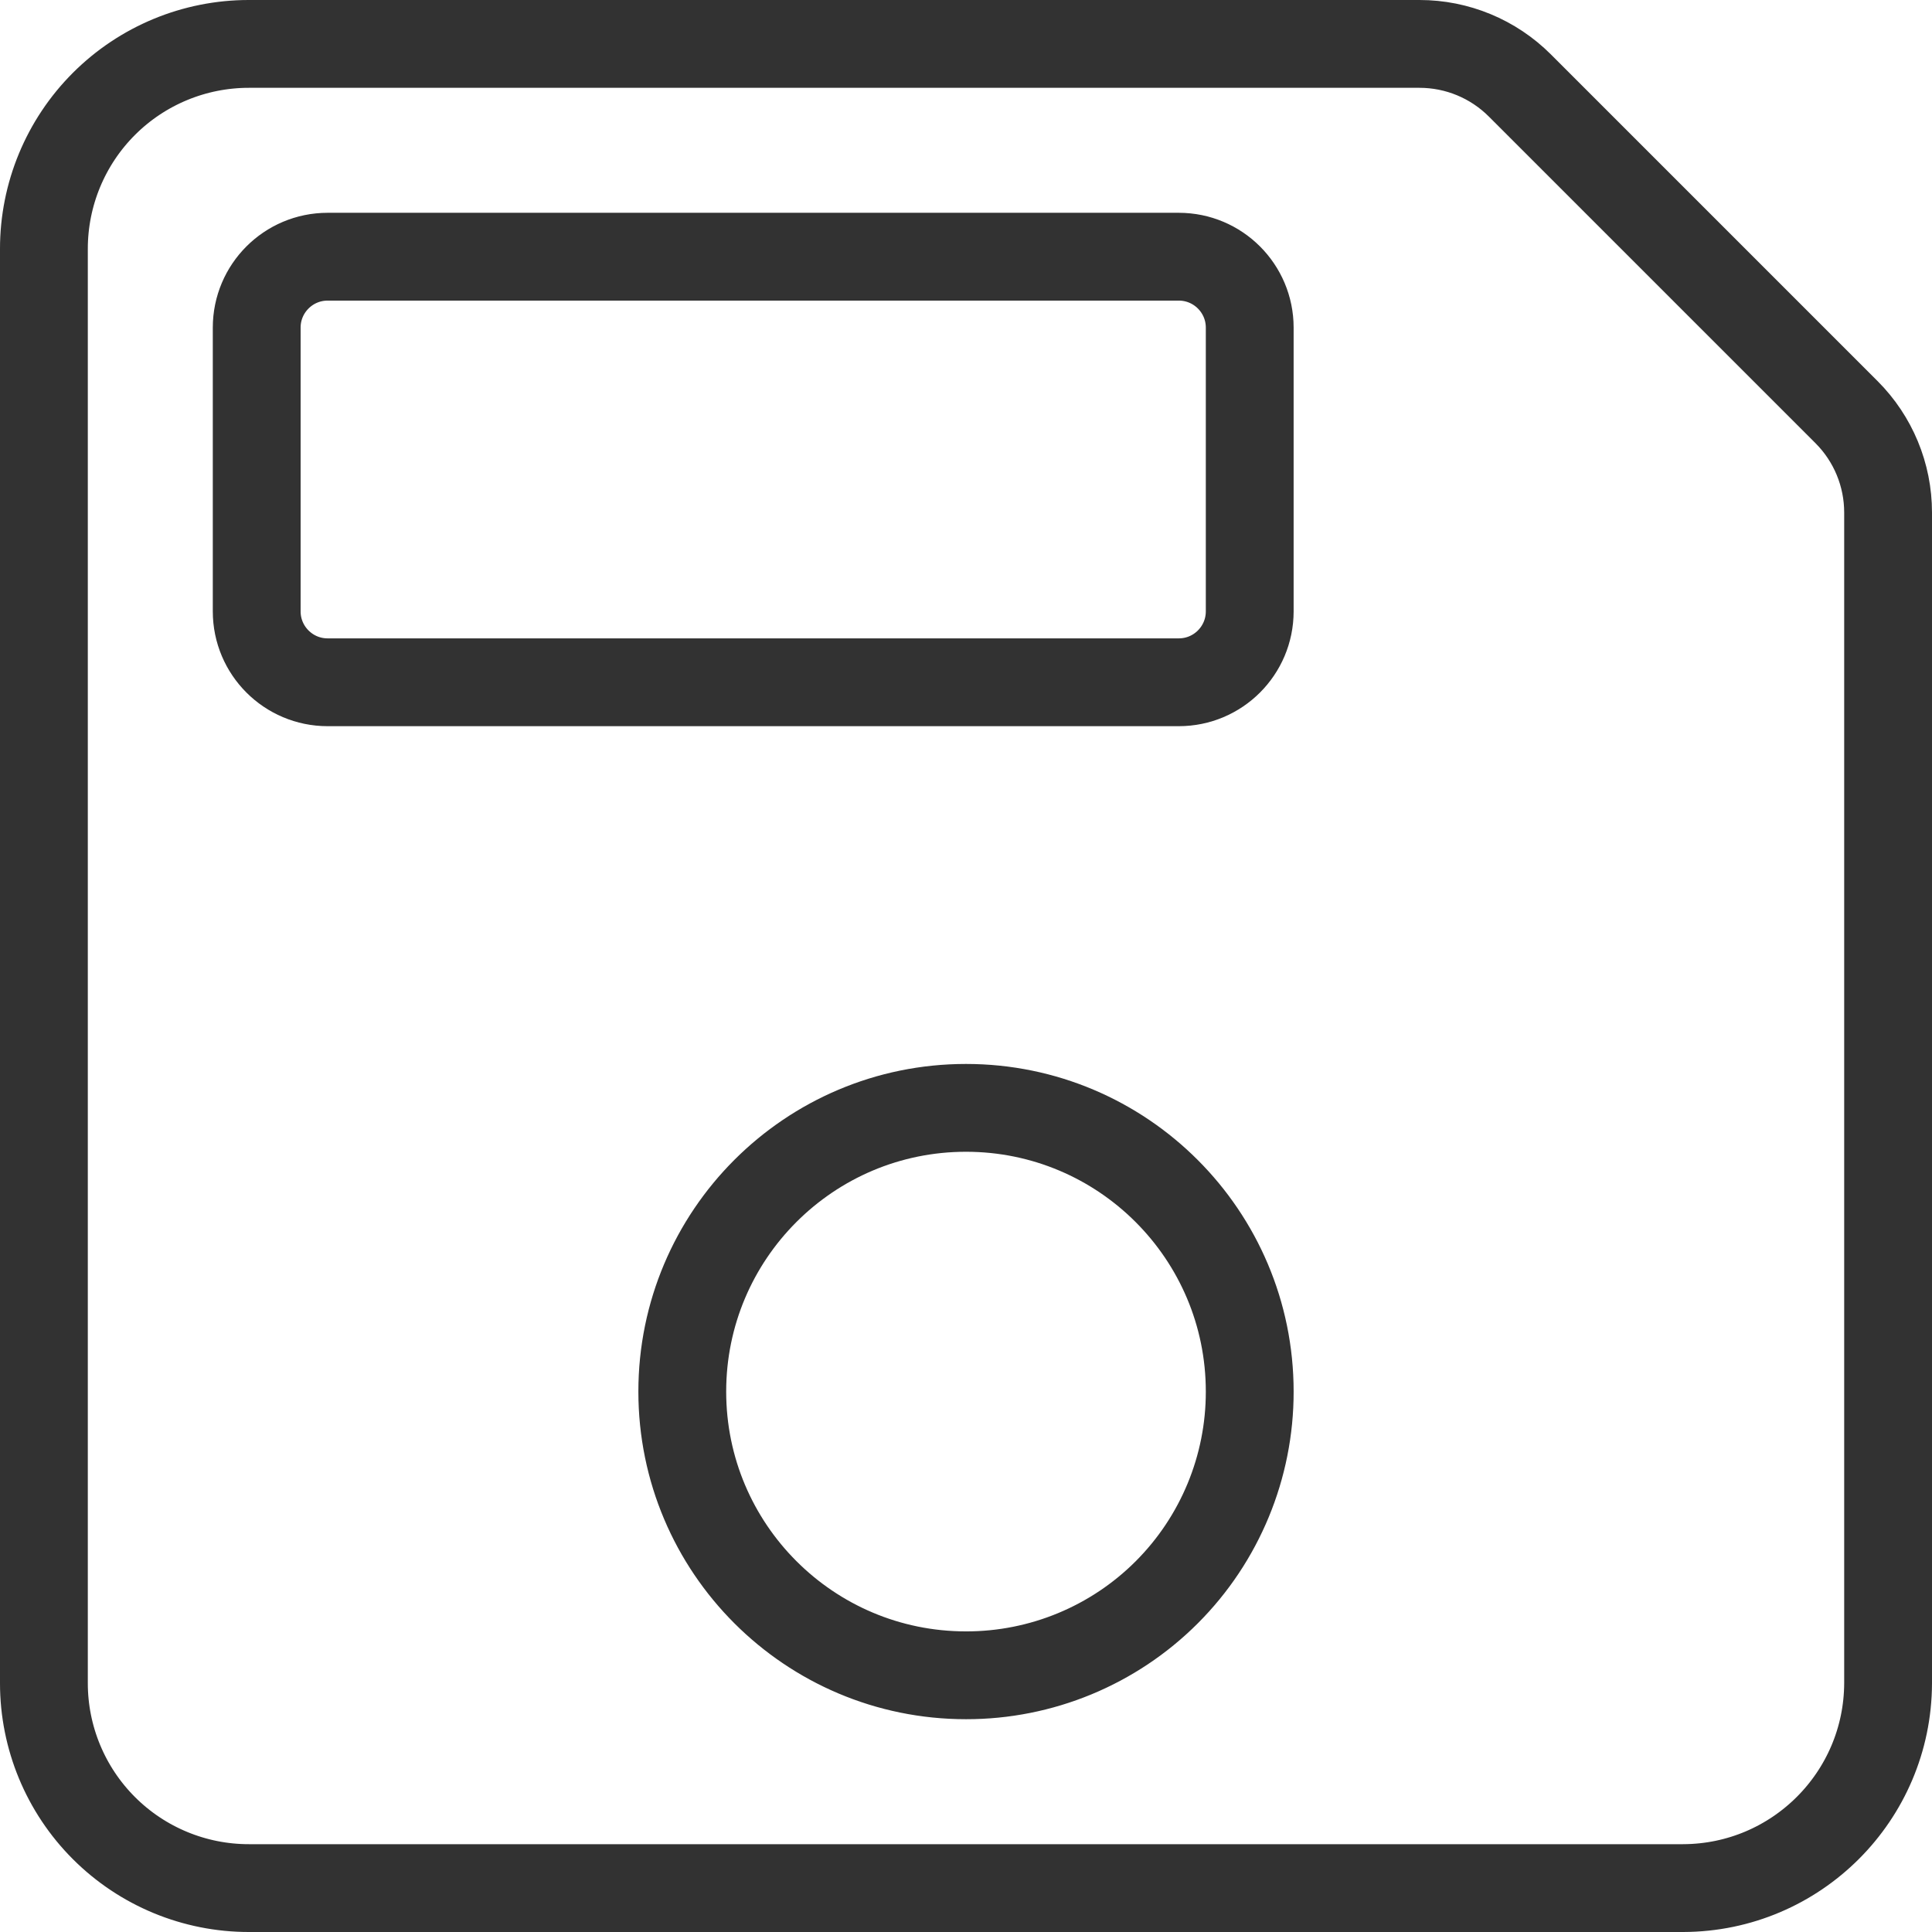
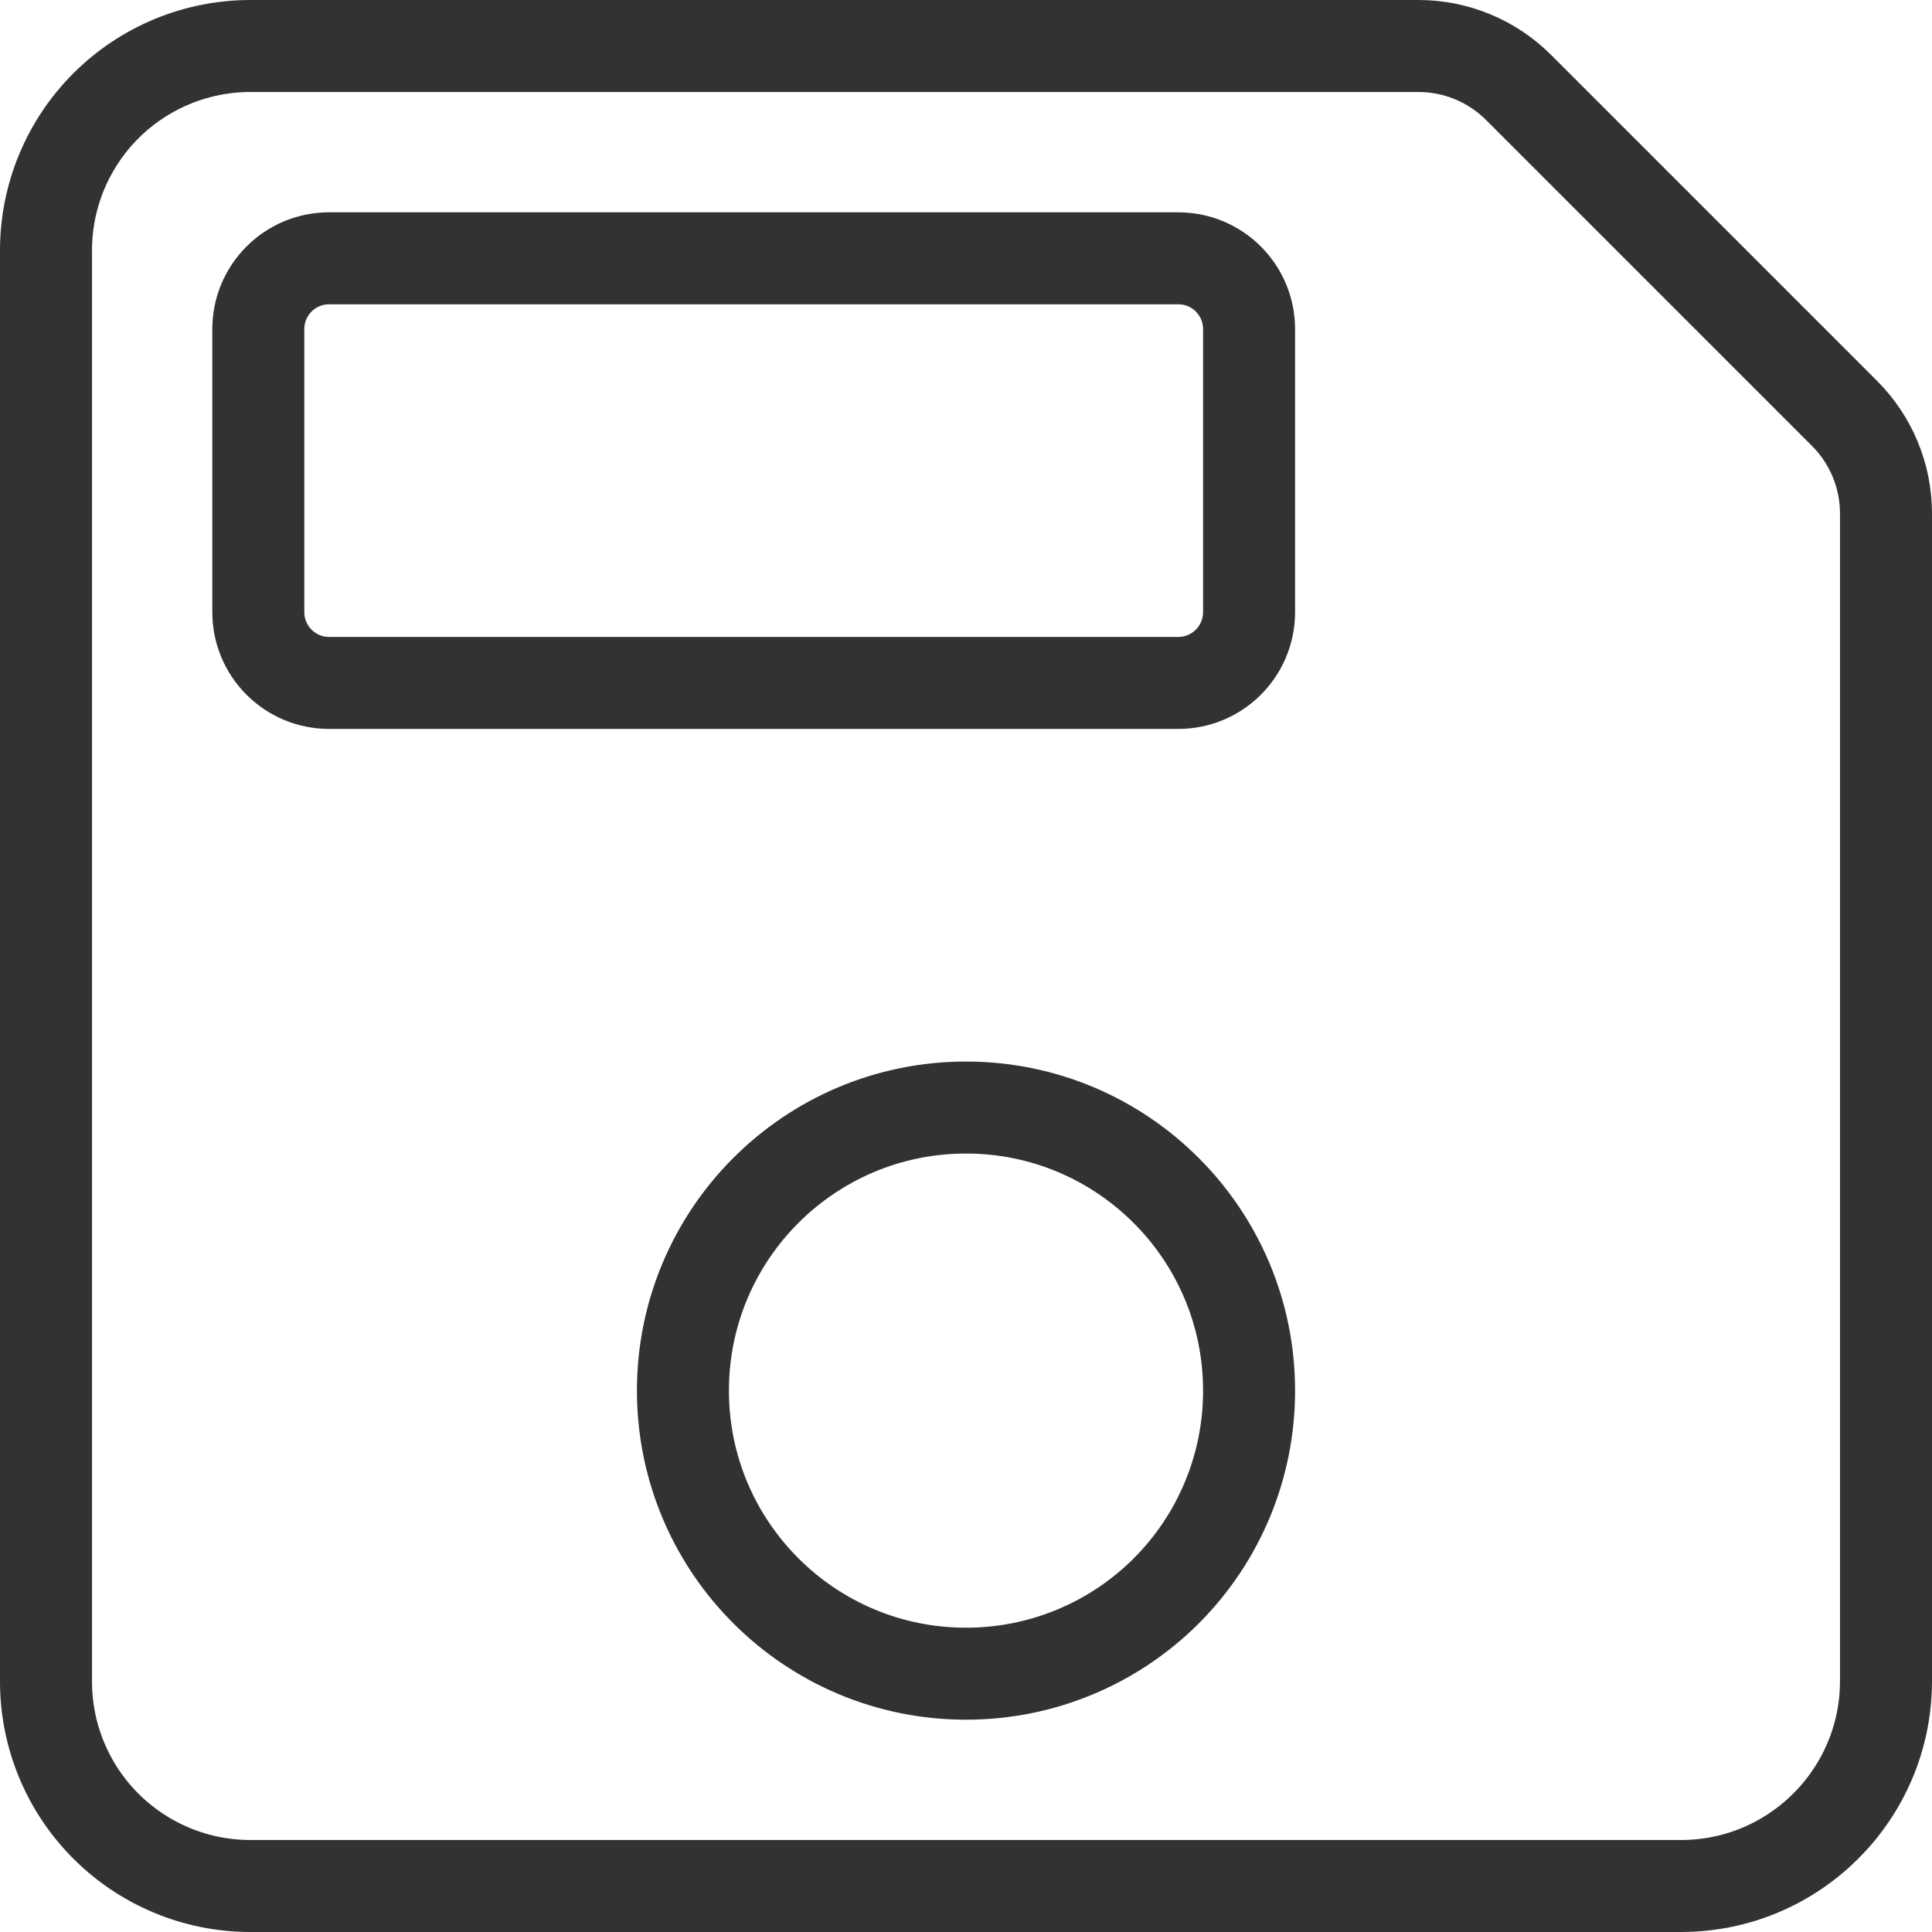
- <svg xmlns="http://www.w3.org/2000/svg" width="220px" height="220px" viewBox="0 0 220 220" version="1.1">
-   <g id="save-outline" transform="translate(5 5)">
-     <path d="M168.066 4.73C165.036 1.701 160.926 -0.001 156.642 0L23.332 0C17.144 -0.001 11.208 2.456 6.832 6.832C2.456 11.208 -0.001 17.144 0 23.332L0 186.668C0 192.861 2.459 198.796 6.836 203.171C11.213 207.546 17.149 210.003 23.337 210L186.668 210C199.538 209.961 209.961 199.538 210 186.668L210 53.358C210 49.071 208.298 44.962 205.268 41.932L168.066 4.73ZM105 185.769C87.157 185.769 72.692 171.305 72.692 153.462C72.692 135.619 87.157 121.154 105 121.154C122.843 121.154 137.308 135.618 137.308 153.461C137.319 162.032 133.919 170.256 127.858 176.318C121.797 182.379 113.573 185.78 105.001 185.769L105 185.769ZM129.231 72.692L32.308 72.692C27.847 72.692 24.231 69.076 24.231 64.615L24.231 32.308C24.231 27.847 27.847 24.231 32.308 24.231L129.231 24.231C133.691 24.231 137.308 27.847 137.308 32.308L137.308 64.615C137.308 69.076 133.691 72.692 129.231 72.692L129.231 72.692Z" id="Shape" fill="none" fill-rule="evenodd" stroke="#323232" stroke-width="10" stroke-linecap="round" stroke-linejoin="round" />
-   </g>
+ <svg xmlns="http://www.w3.org/2000/svg" width="210px" height="210px" viewBox="0 0 210 210" version="1.1">
+   <path d="M165.062 9.505C162.177 6.62 158.263 4.999 154.183 5L27.221 5C21.327 4.999 15.675 7.339 11.507 11.507C7.339 15.675 4.999 21.327 5 27.221L5 182.779C5 188.677 7.342 194.33 11.51 198.496C15.679 202.663 21.332 205.003 27.226 205L182.779 205C195.036 204.963 204.963 195.036 205 182.779L205 55.817C205 51.734 203.379 47.821 200.493 44.936L165.062 9.505ZM105 181.923C88.007 181.923 74.231 168.147 74.231 151.154C74.231 134.161 88.007 120.385 105 120.385C121.993 120.385 135.769 134.16 135.769 151.154C135.78 159.316 132.542 167.149 126.769 172.921C120.997 178.694 113.165 181.933 105.001 181.923L105 181.923ZM128.077 74.231L35.769 74.231C31.521 74.231 28.077 70.787 28.077 66.538L28.077 35.769C28.077 31.521 31.521 28.077 35.769 28.077L128.077 28.077C132.325 28.077 135.769 31.521 135.769 35.769L135.769 66.538C135.769 70.787 132.325 74.231 128.077 74.231L128.077 74.231Z" id="Shape" fill="none" fill-rule="evenodd" stroke="#323232" stroke-width="10" stroke-linecap="round" stroke-linejoin="round" />
</svg>
